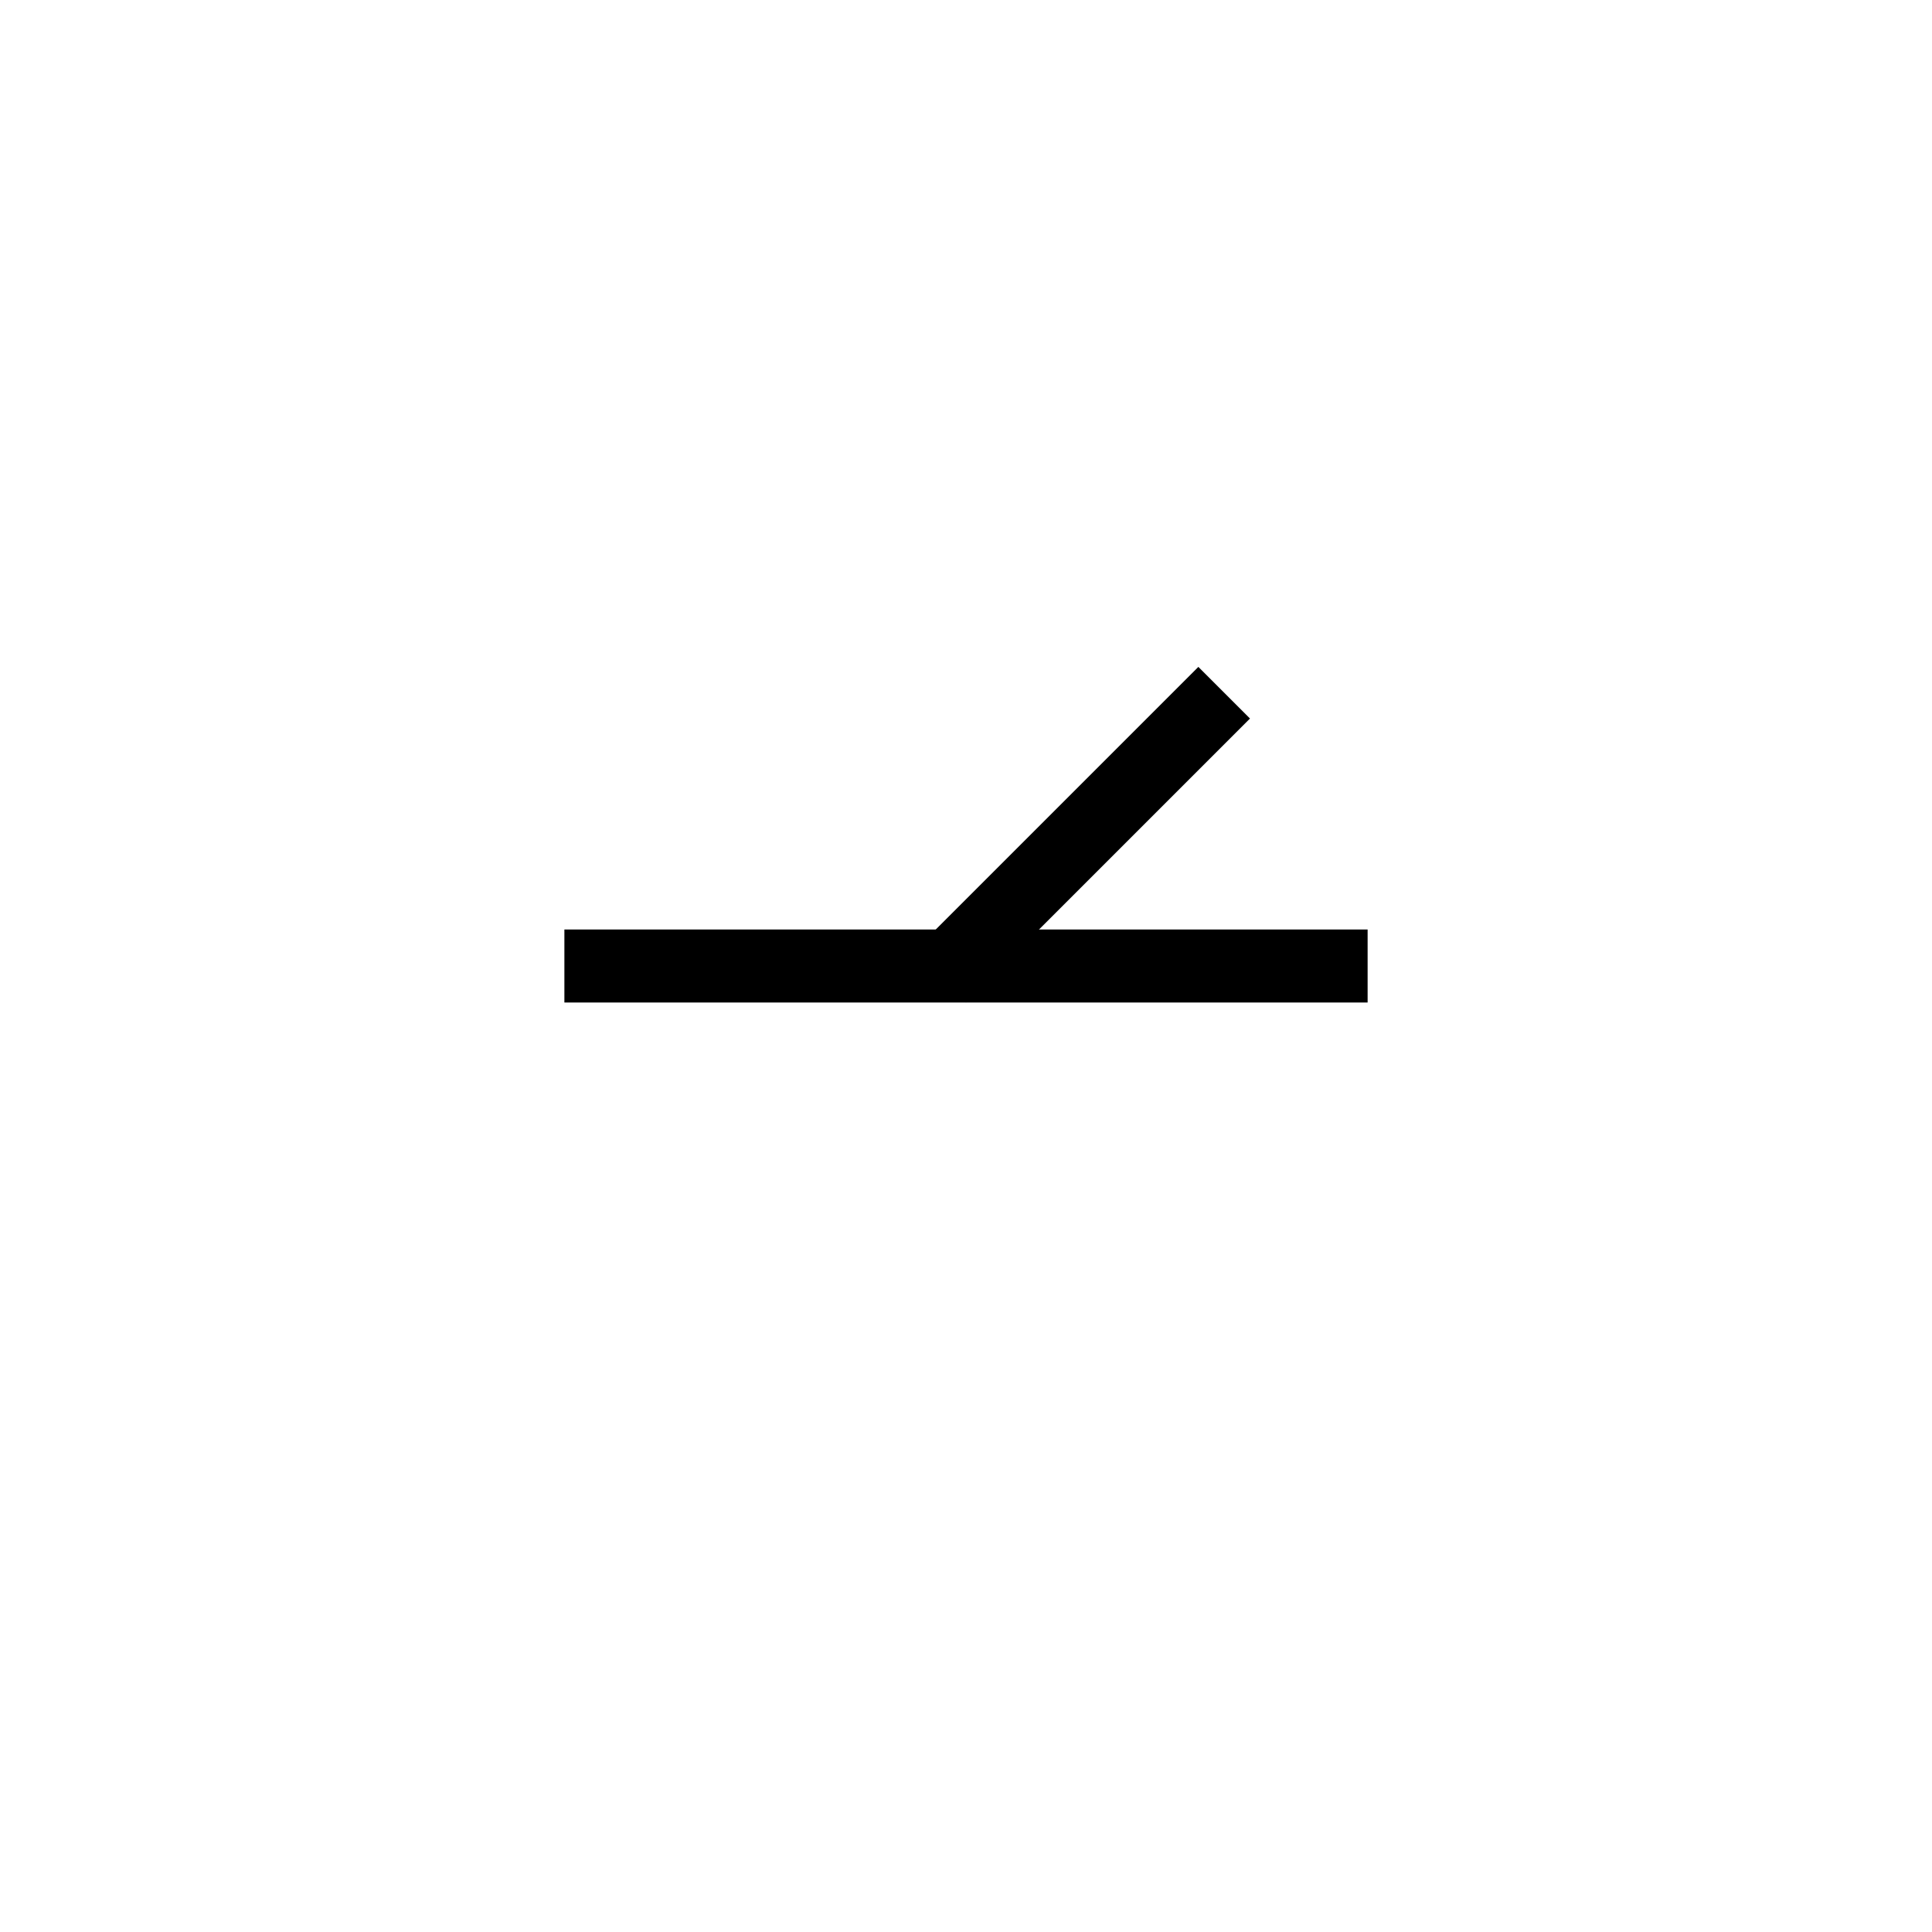
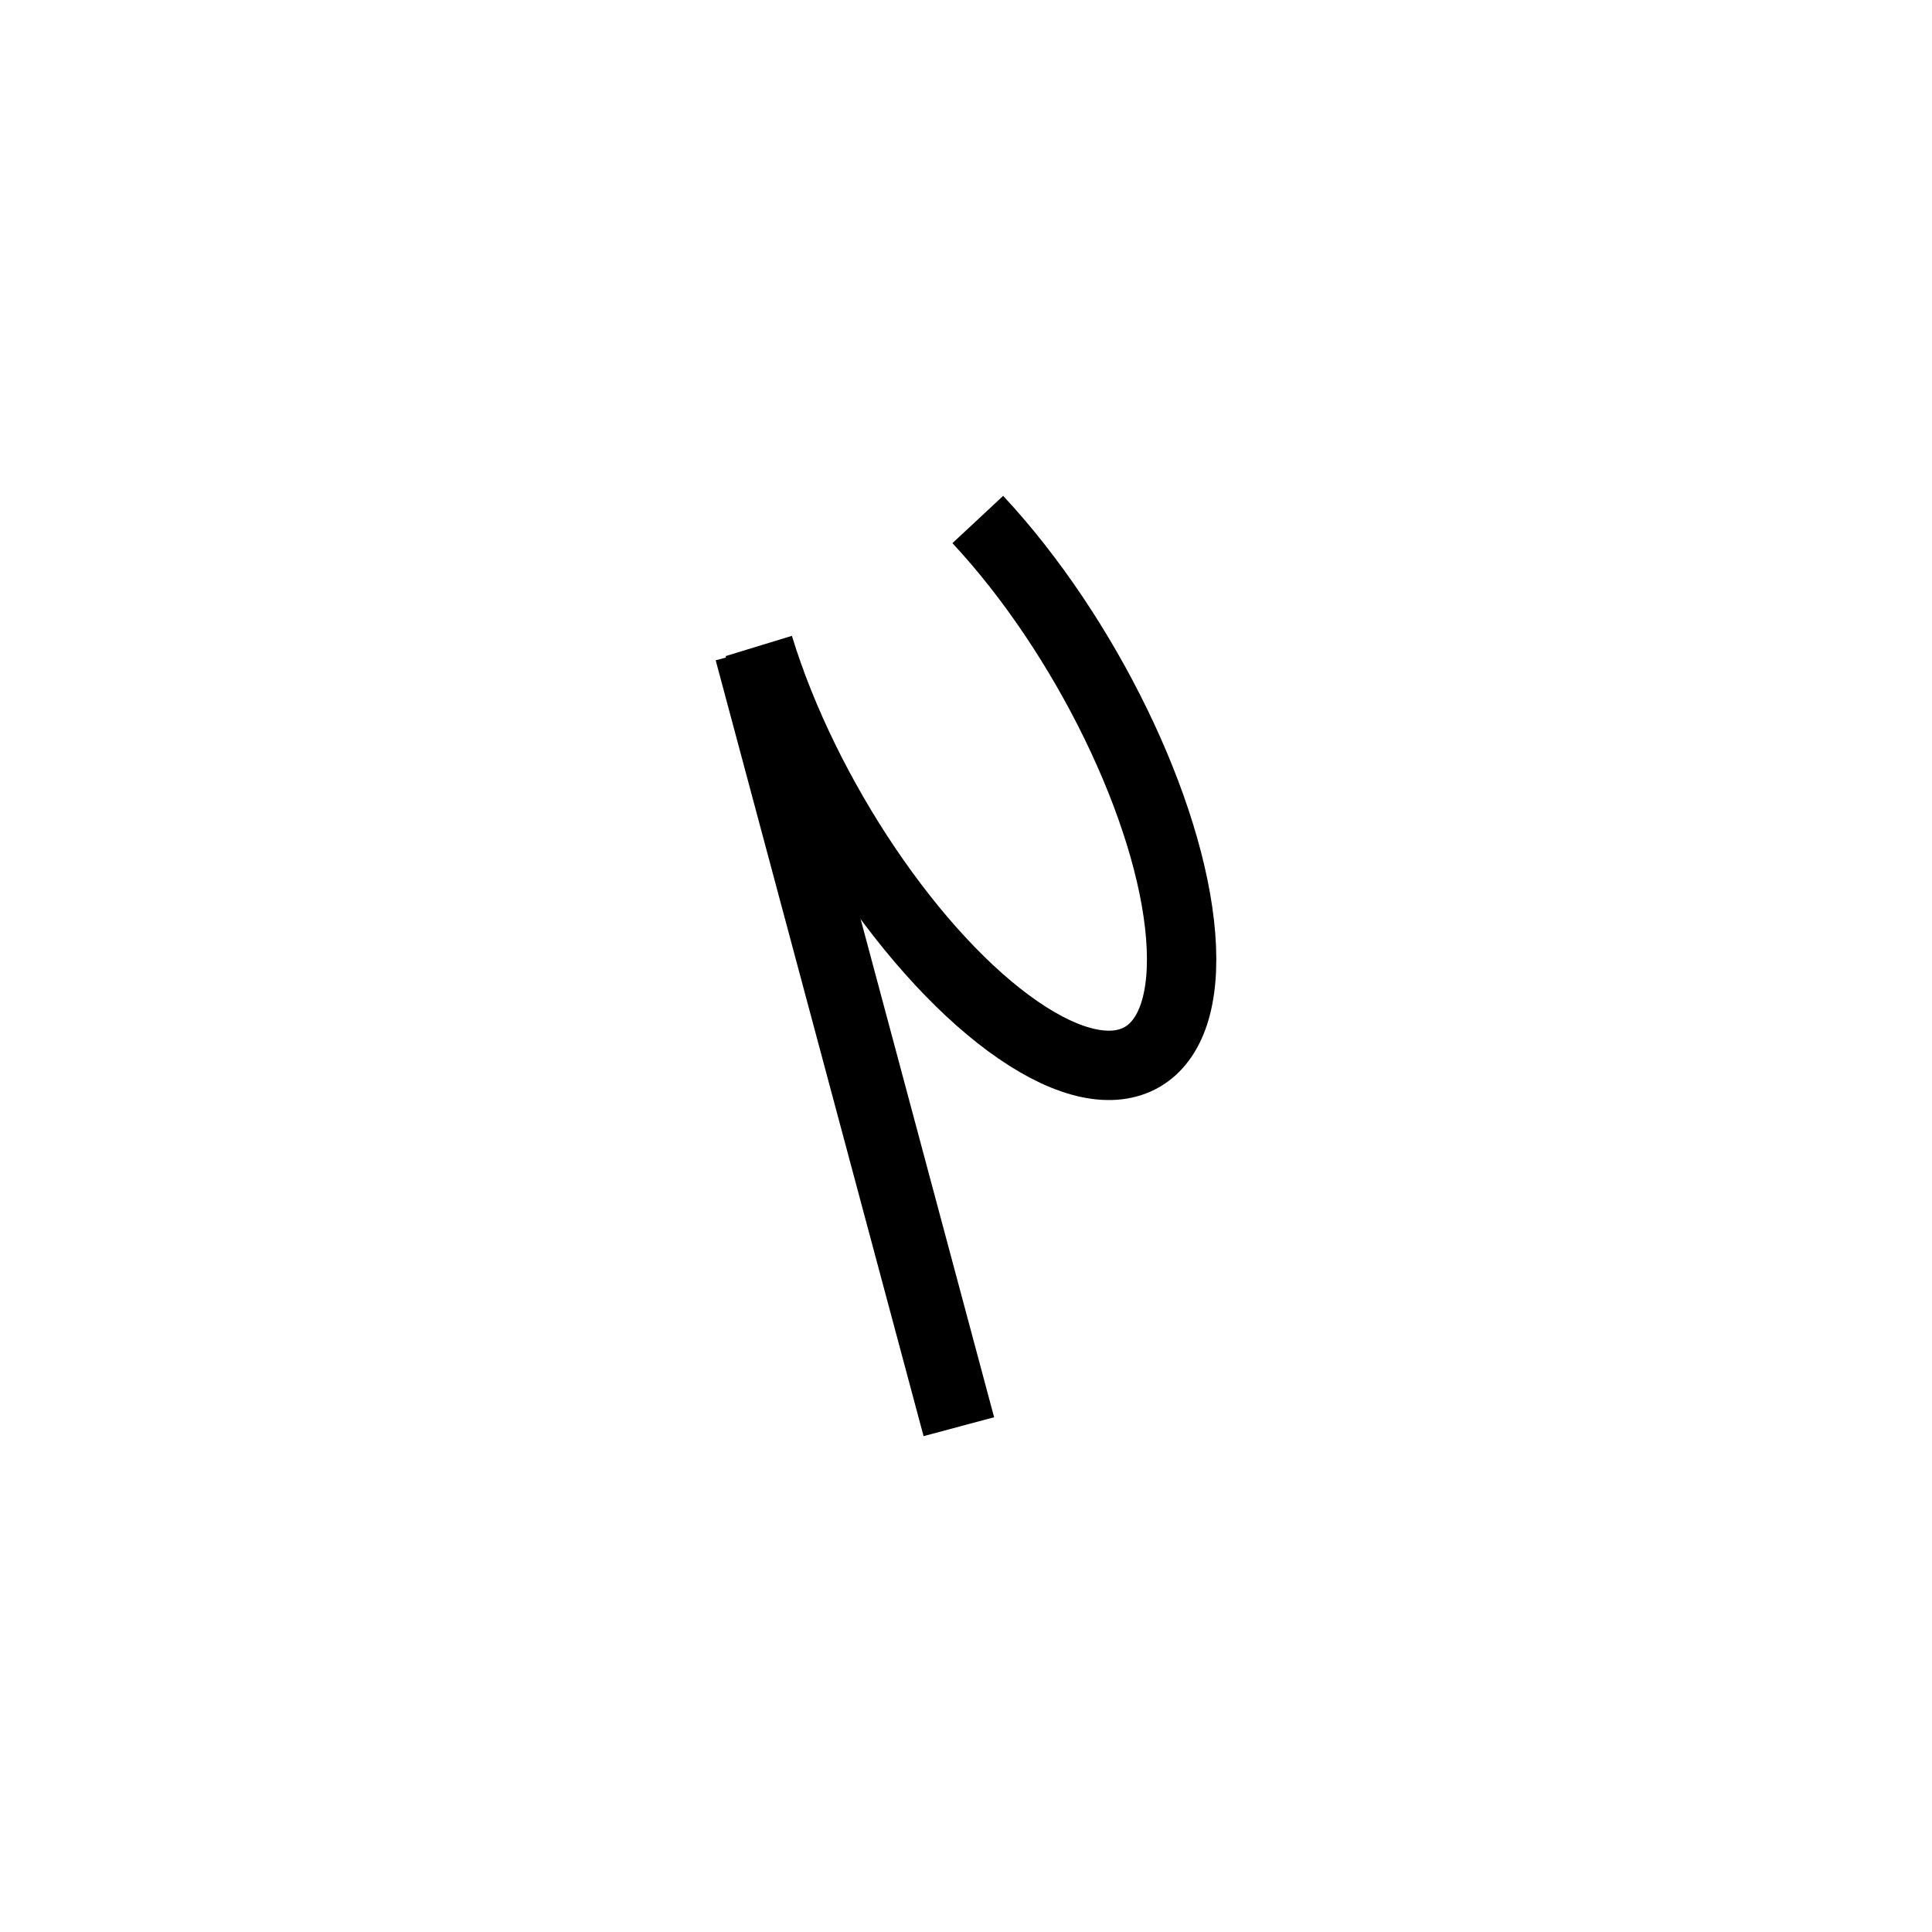
<svg xmlns="http://www.w3.org/2000/svg" width="1000" height="1000" viewBox="0 0 250 250" version="1.1" id="svg1">
  <defs id="defs1" />
  <g id="layer1">
-     <rect style="display:inline;opacity:1;fill:#000000;stroke:none;stroke-width:0.181" id="rect1" width="9.449" height="103.937" x="120.276" y="-176.969" transform="rotate(90)" />
-     <rect style="fill:#000000;stroke:none;stroke-width:0.135" id="rect2" width="9.449" height="51.968" x="170.669" y="-48.628" transform="rotate(45)" />
+     <g id="g1" transform="translate(24.95104,-38.02431)">
+       <rect style="display:inline;opacity:1;fill:#000000;stroke:none;stroke-width:0.181" id="rect1" width="9.449" height="103.937" x="-42.847" y="-240.707" transform="rotate(165)" />
+       <path style="fill:none;stroke:#000000;stroke-width:8.976;stroke-dasharray:none" id="path1" d="m 35.342,141.935 a 18.898,47.244 0 0 1 -4.219,59.813 18.898,47.244 0 0 1 -24.294,0 18.898,47.244 0 0 1 -4.219,-59.813" transform="rotate(-30)" />
+     </g>
  </g>
</svg>
